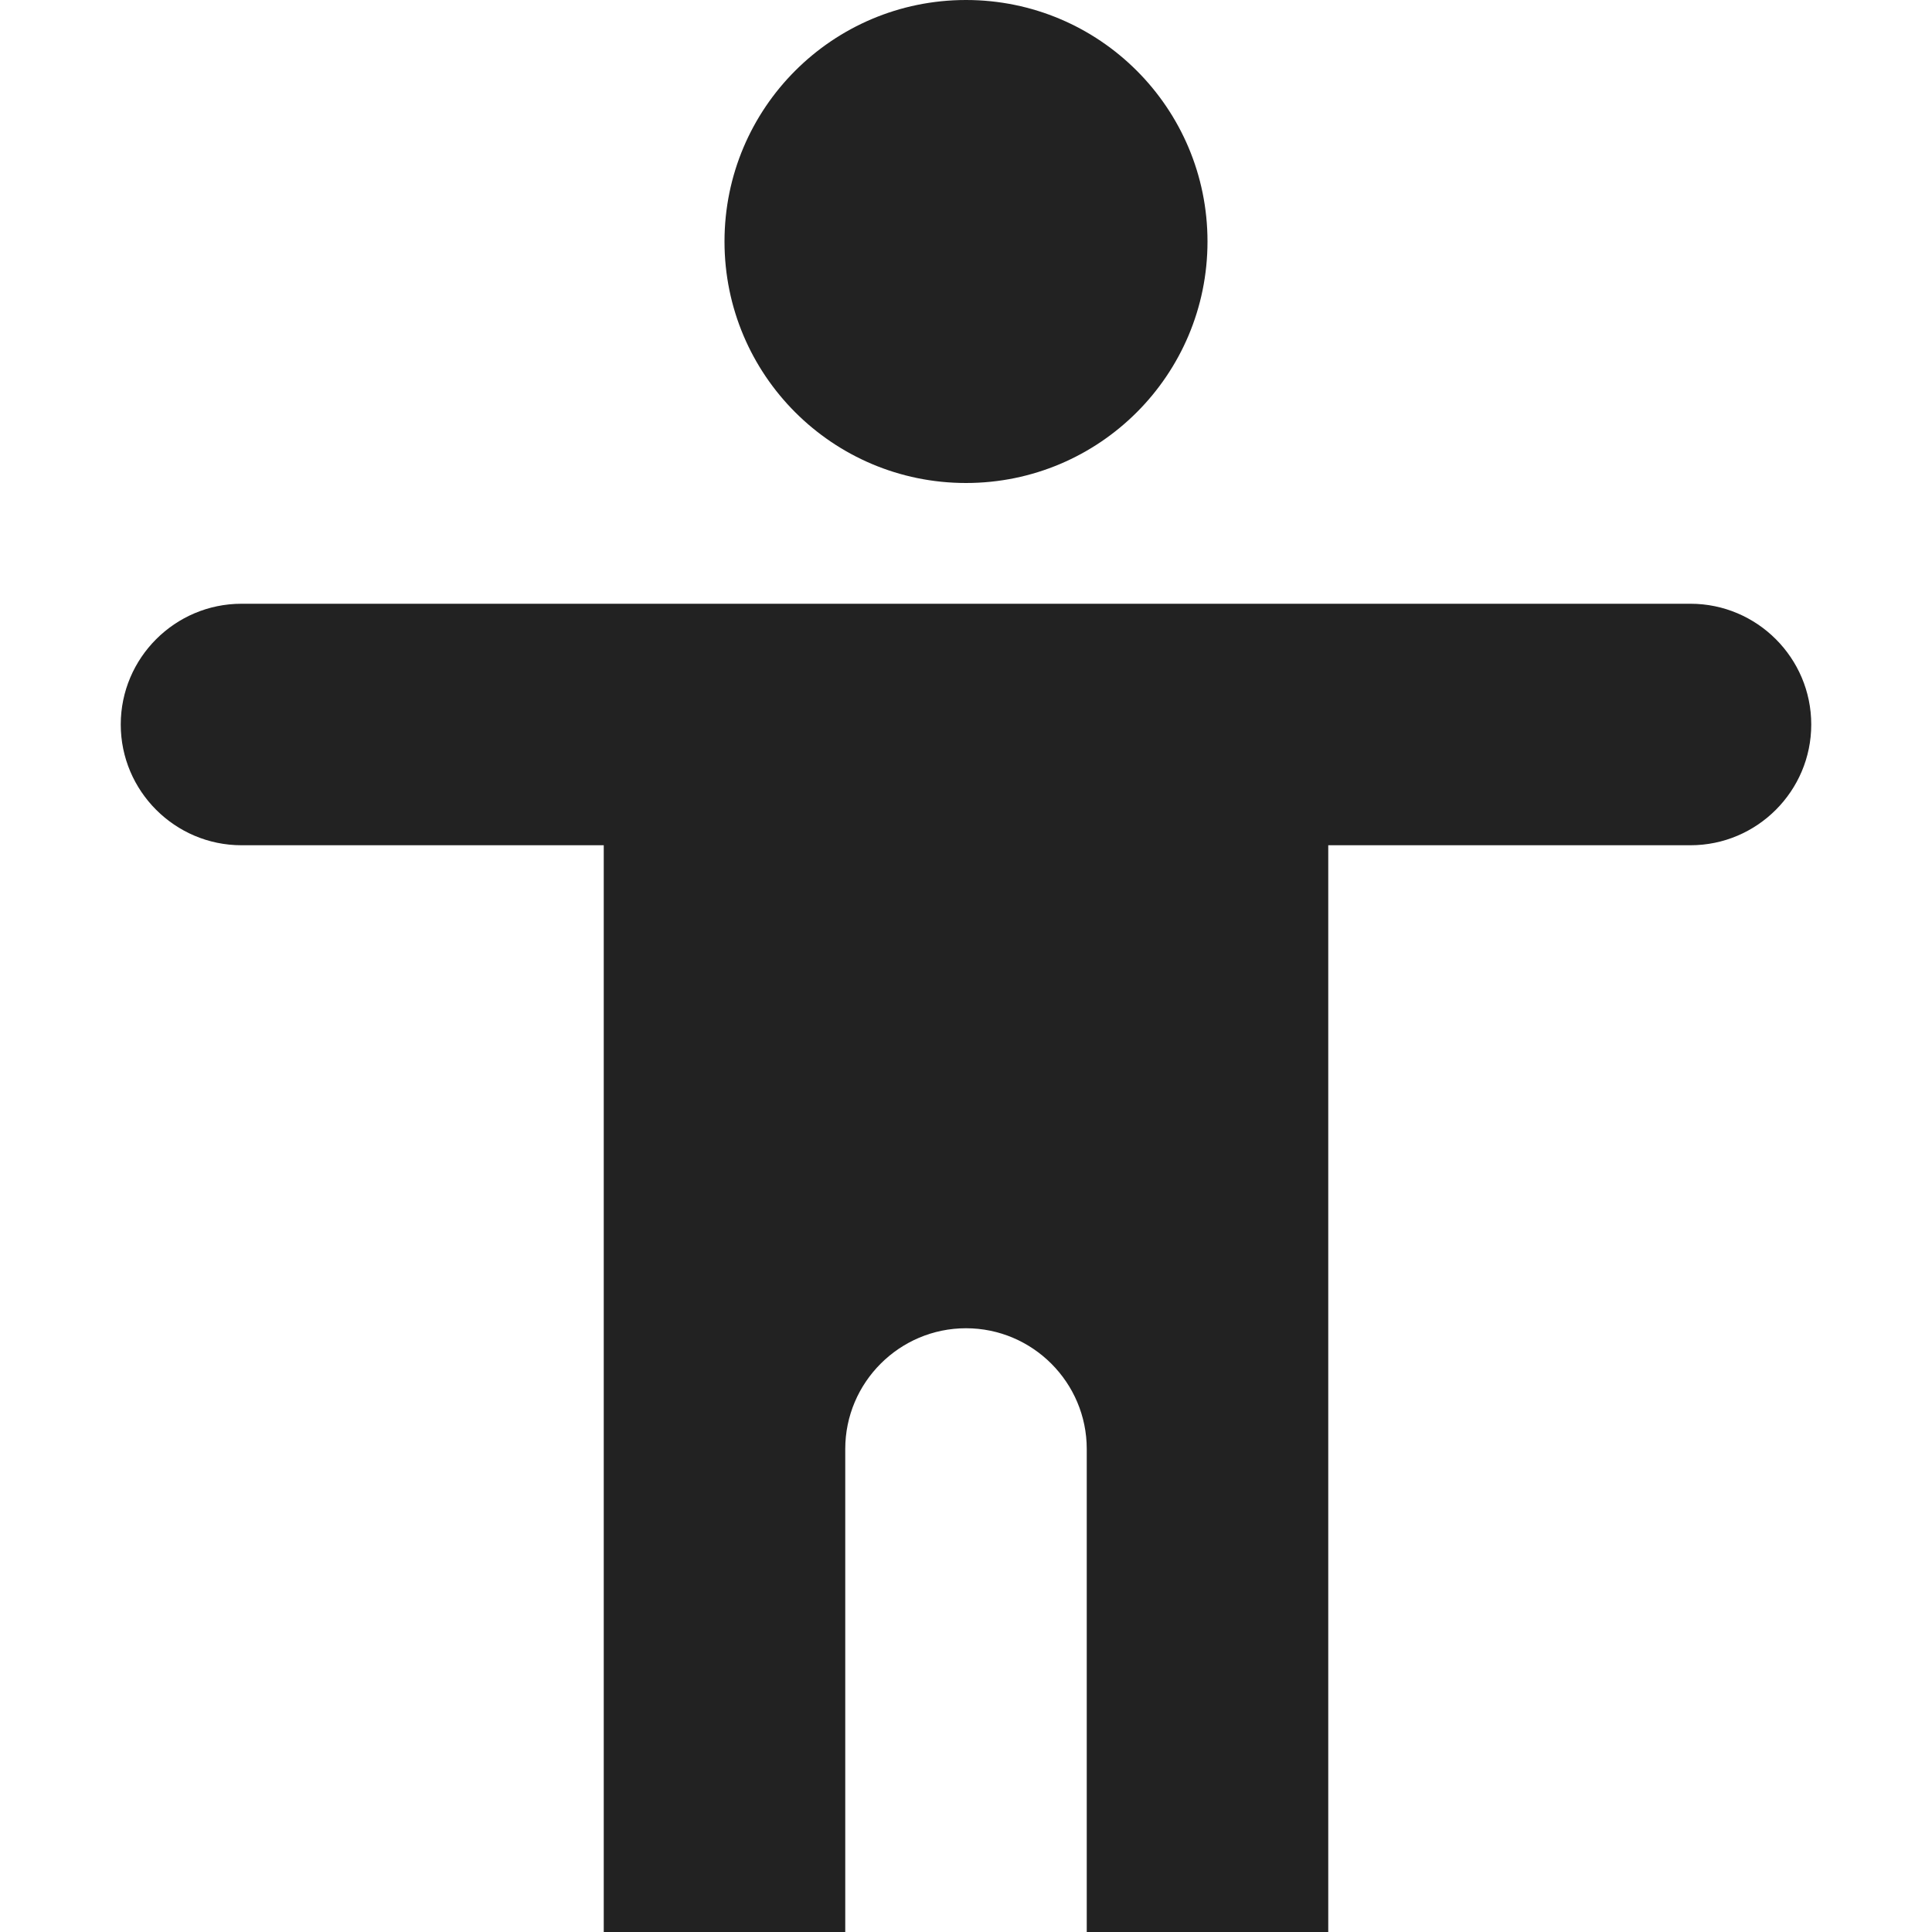
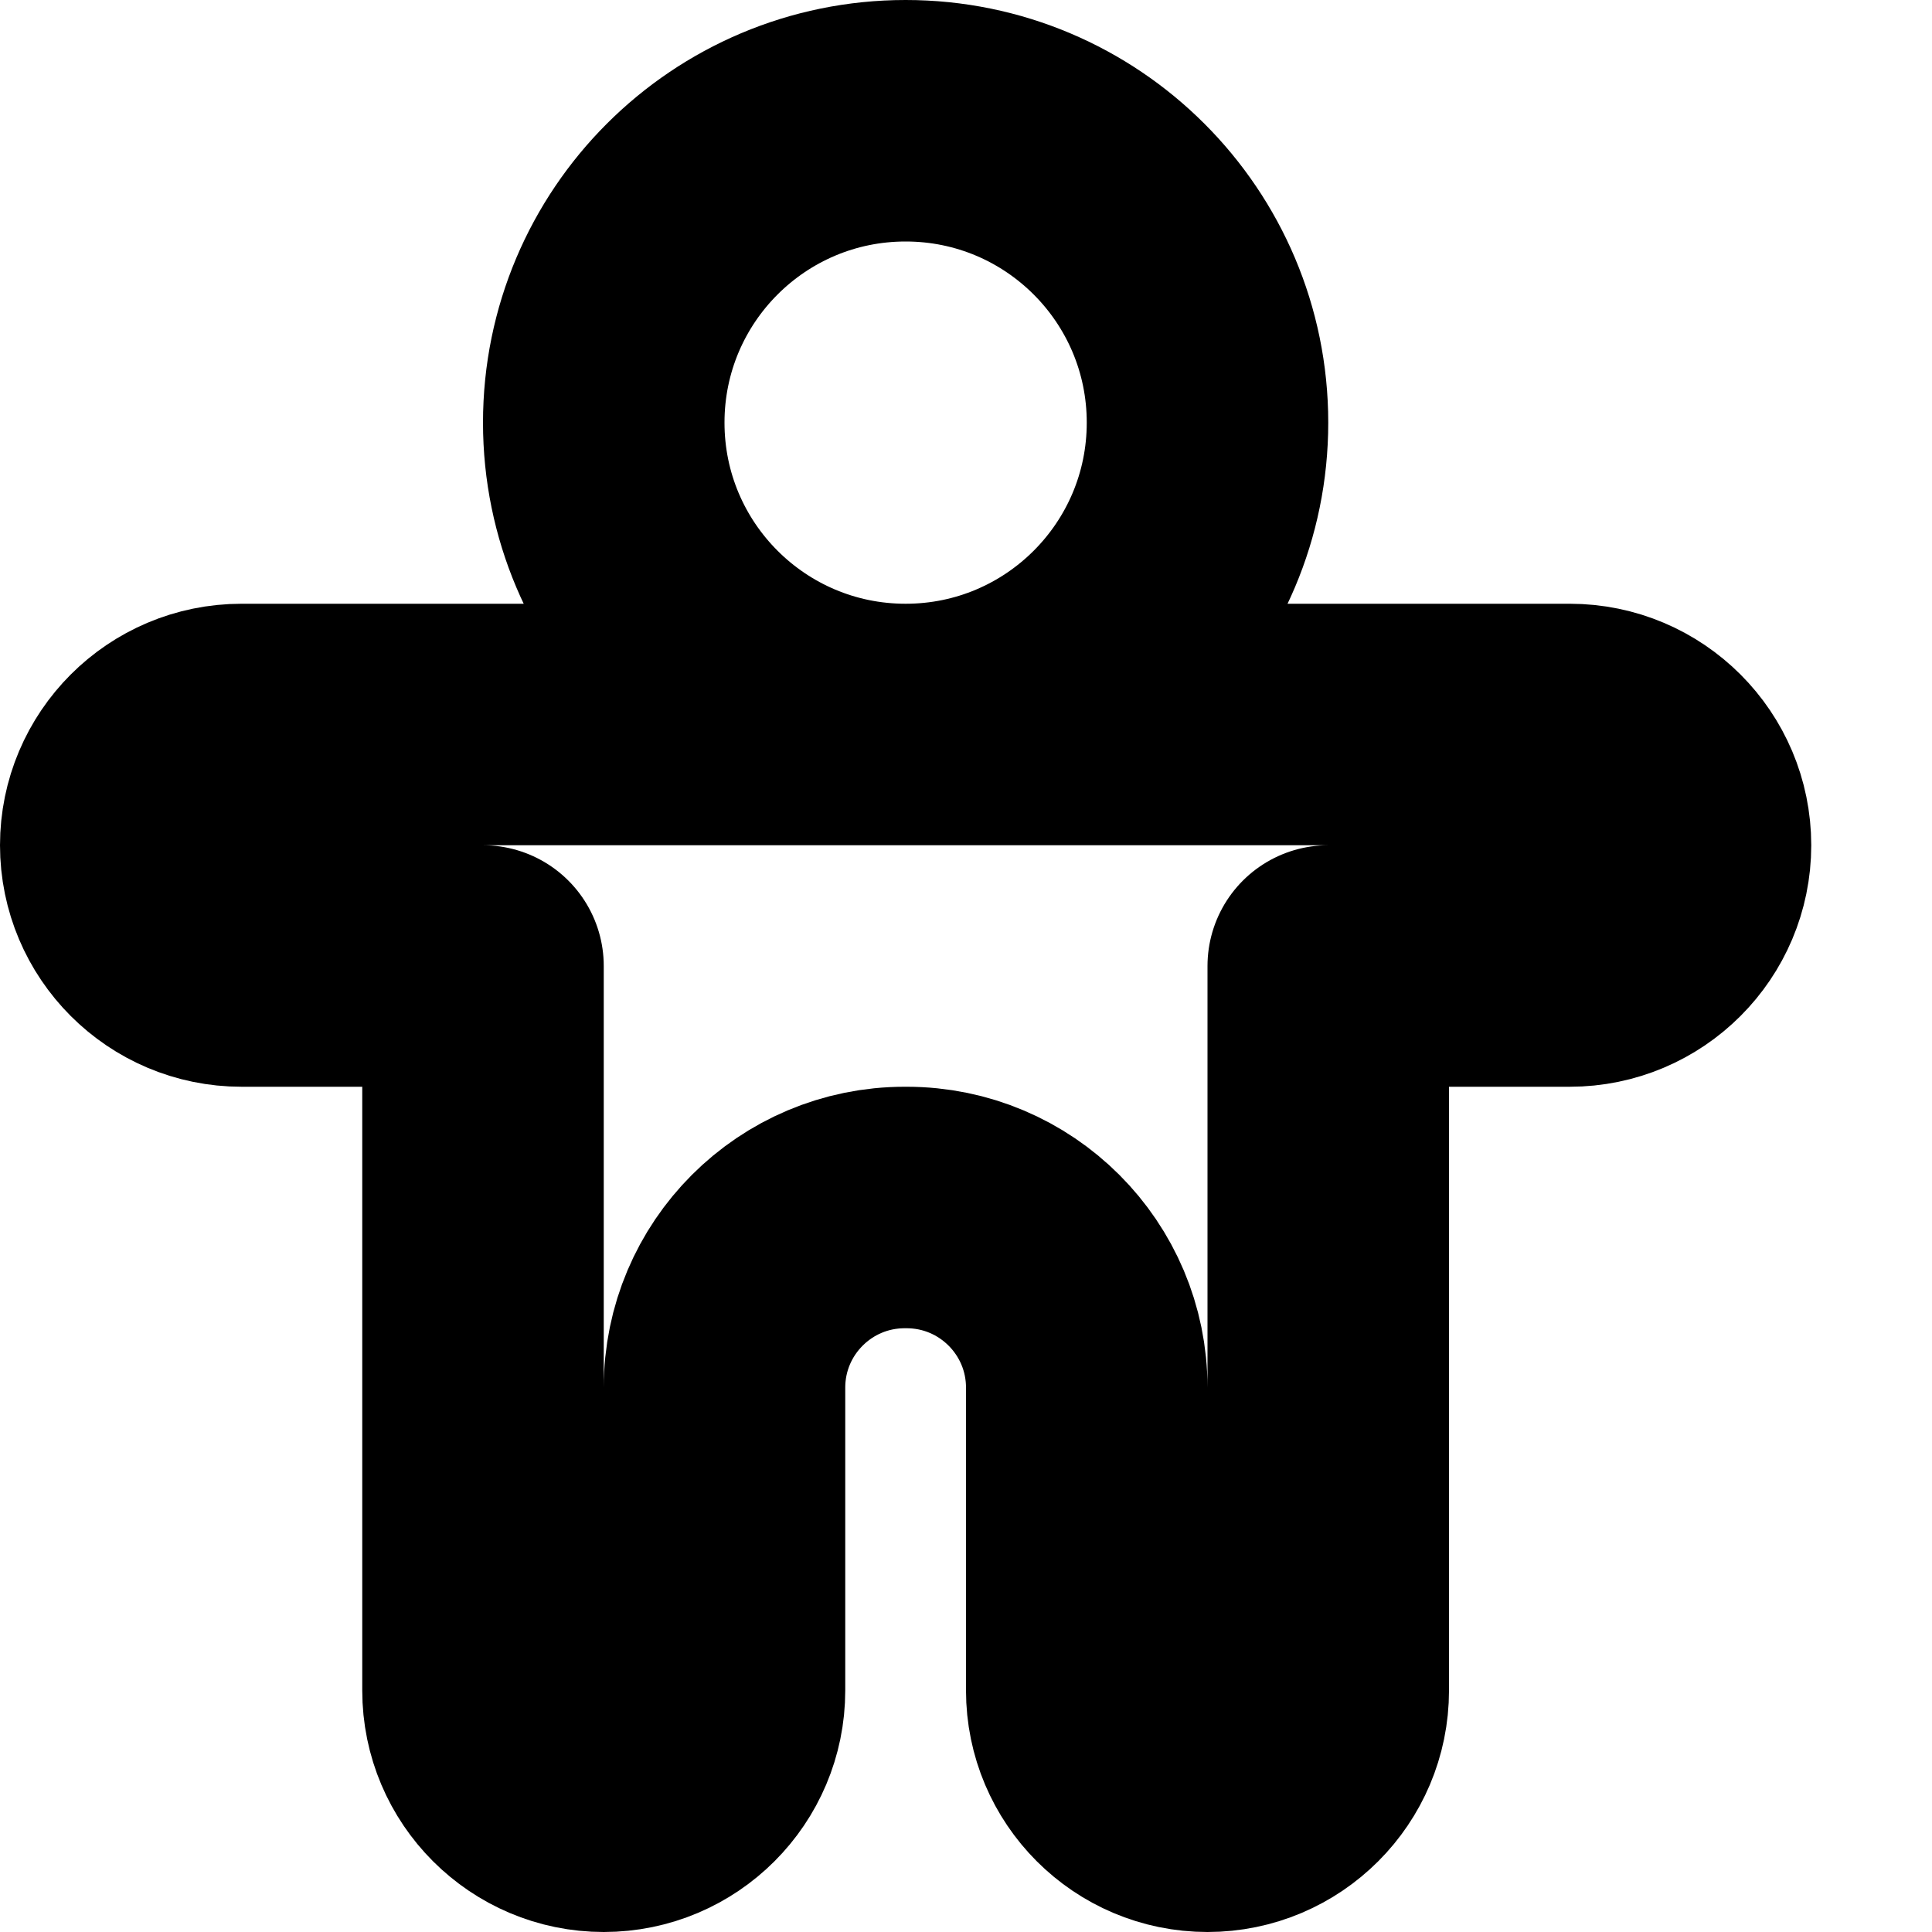
- <svg xmlns="http://www.w3.org/2000/svg" height="16px" viewBox="0 0 16 16" width="16px">
-   <path d="m 8 0 c -1.105 0 -2 0.895 -2 2 s 0.895 2 2 2 s 2 -0.895 2 -2 s -0.895 -2 -2 -2 z m -6 5 c -0.551 0 -1 0.449 -1 1 s 0.449 1 1 1 h 3 v 9 h 2 v -4 c 0 -0.551 0.449 -1 1 -1 s 1 0.449 1 1 v 4 h 2 v -9 h 3 c 0.551 0 1 -0.449 1 -1 s -0.449 -1 -1 -1 z m 0 0" fill="#222222" />
+ <svg xmlns="http://www.w3.org/2000/svg" xmlns:ns1="https://www.gtk.org/grappa" width="16" height="16" ns1:version="1" ns1:state="0" ns1:state-names="outline filled empty">
+   <path visibility="hidden" d="M 5 3.5 C 5 4.881, 6.119 6, 7.5 6 C 8.881 6, 10 4.881, 10 3.5 C 10 2.119, 8.881 1, 7.5 1 C 6.119 1, 5 2.119, 5 3.5 Z M 2 6 L 13 6 C 13.552 6, 14 6.448, 14 7 C 14 7.552, 13.552 8, 13 8 L 11 8 L 11 14 C 11 14.552, 10.552 15, 10 15 C 9.448 15, 9 14.552, 9 14 L 9 11.492 C 9 10.668, 8.332 10, 7.508 10 L 7.492 10 C 6.668 10, 6 10.668, 6 11.492 L 6 14 C 6 14.552, 5.552 15, 5 15 C 4.448 15, 4 14.552, 4 14 L 4 8 L 2 8 C 1.448 8, 1 7.552, 1 7 C 1 6.448, 1.448 6, 2 6 Z" id="fill" ns1:states="filled" stroke="none" fill-rule="nonzero" fill="rgb(0,0,0)" class="foreground-fill" ns1:fill="foreground">
+     </path>
+   <path d="M 5 3.5 C 5 4.881, 6.119 6, 7.5 6 C 8.881 6, 10 4.881, 10 3.5 C 10 2.119, 8.881 1, 7.5 1 C 6.119 1, 5 2.119, 5 3.5 Z M 2 6 L 13 6 C 13.552 6, 14 6.448, 14 7 C 14 7.552, 13.552 8, 13 8 L 11 8 L 11 14 C 11 14.552, 10.552 15, 10 15 C 9.448 15, 9 14.552, 9 14 L 9 11.492 C 9 10.668, 8.332 10, 7.508 10 L 7.492 10 C 6.668 10, 6 10.668, 6 11.492 L 6 14 C 6 14.552, 5.552 15, 5 15 C 4.448 15, 4 14.552, 4 14 L 4 8 L 2 8 C 1.448 8, 1 7.552, 1 7 C 1 6.448, 1.448 6, 2 6 Z" id="outline" ns1:states="outline" stroke-width="2" stroke-linecap="round" stroke-linejoin="round" stroke="rgb(0,0,0)" fill="none" class="foreground-stroke transparent-fill" ns1:stroke="foreground" ns1:stroke-minwidth="25%" ns1:stroke-maxwidth="150%">
+     </path>
</svg>
